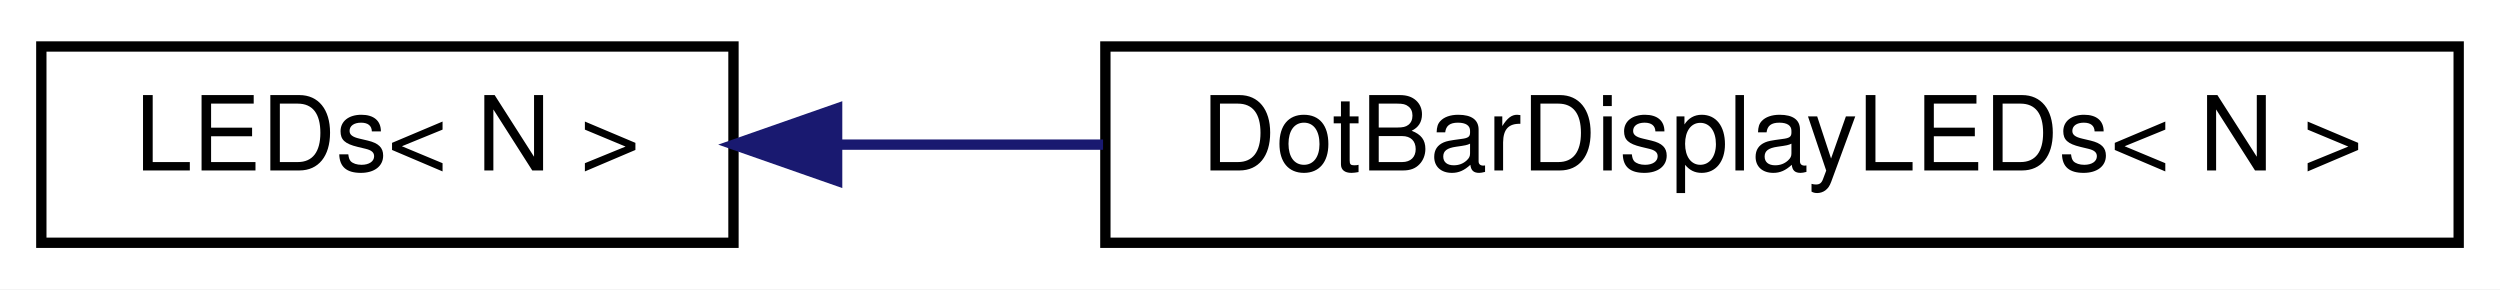
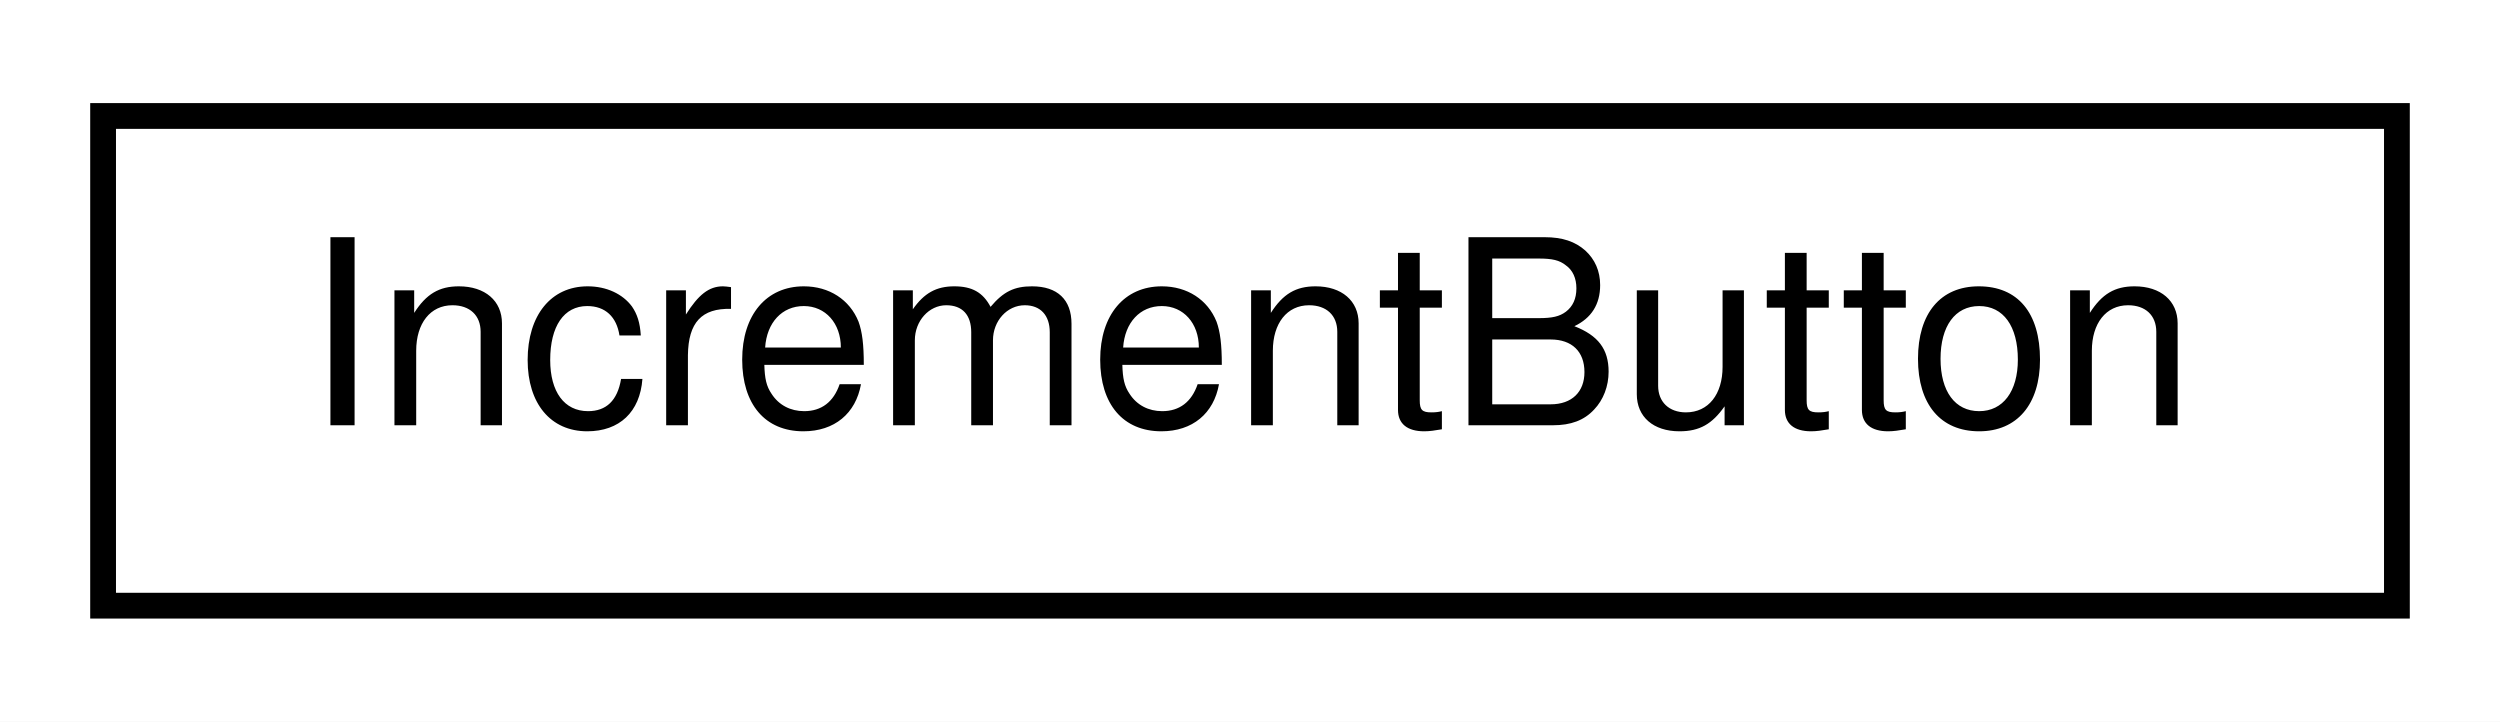
- <svg xmlns="http://www.w3.org/2000/svg" xmlns:xlink="http://www.w3.org/1999/xlink" width="242pt" height="28pt" viewBox="0.00 0.00 242.00 28.00">
+ <svg xmlns="http://www.w3.org/2000/svg" xmlns:xlink="http://www.w3.org/1999/xlink" width="97pt" height="28pt" viewBox="0.00 0.00 97.00 28.00">
  <g id="graph0" class="graph" transform="scale(1 1) rotate(0) translate(4 24)">
-     <polygon fill="white" stroke="none" points="-4,4 -4,-24 238,-24 238,4 -4,4" />
+     <polygon fill="white" stroke="none" points="-4,4 -4,-24 93,-24 93,4 -4,4" />
    <g id="node1" class="node">
      <g id="a_node1">
-         <a xlink:href="df/d06/classAH_1_1LEDs.html" target="_top" xlink:title="A class for collections of LEDs that can display ranges.">
-           <polygon fill="white" stroke="black" points="0,-0.5 0,-19.5 67,-19.5 67,-0.5 0,-0.5" />
-           <text text-anchor="middle" x="33.5" y="-7.5" font-family="Helvetica,sans-Serif" font-size="10.00">LEDs&lt; N &gt;</text>
+         <a xlink:href="df/d38/classIncrementButton.html" target="_top" xlink:title="A class for buttons that increment some counter or setting.">
+           <polygon fill="white" stroke="black" points="-7.10543e-15,-0.5 -7.10543e-15,-19.5 89,-19.5 89,-0.5 -7.10543e-15,-0.5" />
+           <text text-anchor="middle" x="44.5" y="-7.5" font-family="Helvetica,sans-Serif" font-size="10.00">IncrementButton</text>
        </a>
      </g>
    </g>
-     <g id="node2" class="node">
-       <g id="a_node2">
-         <a xlink:href="d9/d89/classAH_1_1DotBarDisplayLEDs.html" target="_top" xlink:title="A class for LED bars.">
-           <polygon fill="white" stroke="black" points="103,-0.5 103,-19.5 234,-19.5 234,-0.5 103,-0.5" />
-           <text text-anchor="middle" x="168.5" y="-7.5" font-family="Helvetica,sans-Serif" font-size="10.00">DotBarDisplayLEDs&lt; N &gt;</text>
-         </a>
-       </g>
-     </g>
-     <g id="edge1" class="edge">
-       <path fill="none" stroke="midnightblue" d="M77.083,-10C85.288,-10 94.053,-10 102.777,-10" />
-       <polygon fill="midnightblue" stroke="midnightblue" points="77.035,-6.5 67.035,-10 77.035,-13.5 77.035,-6.5" />
-     </g>
  </g>
</svg>
